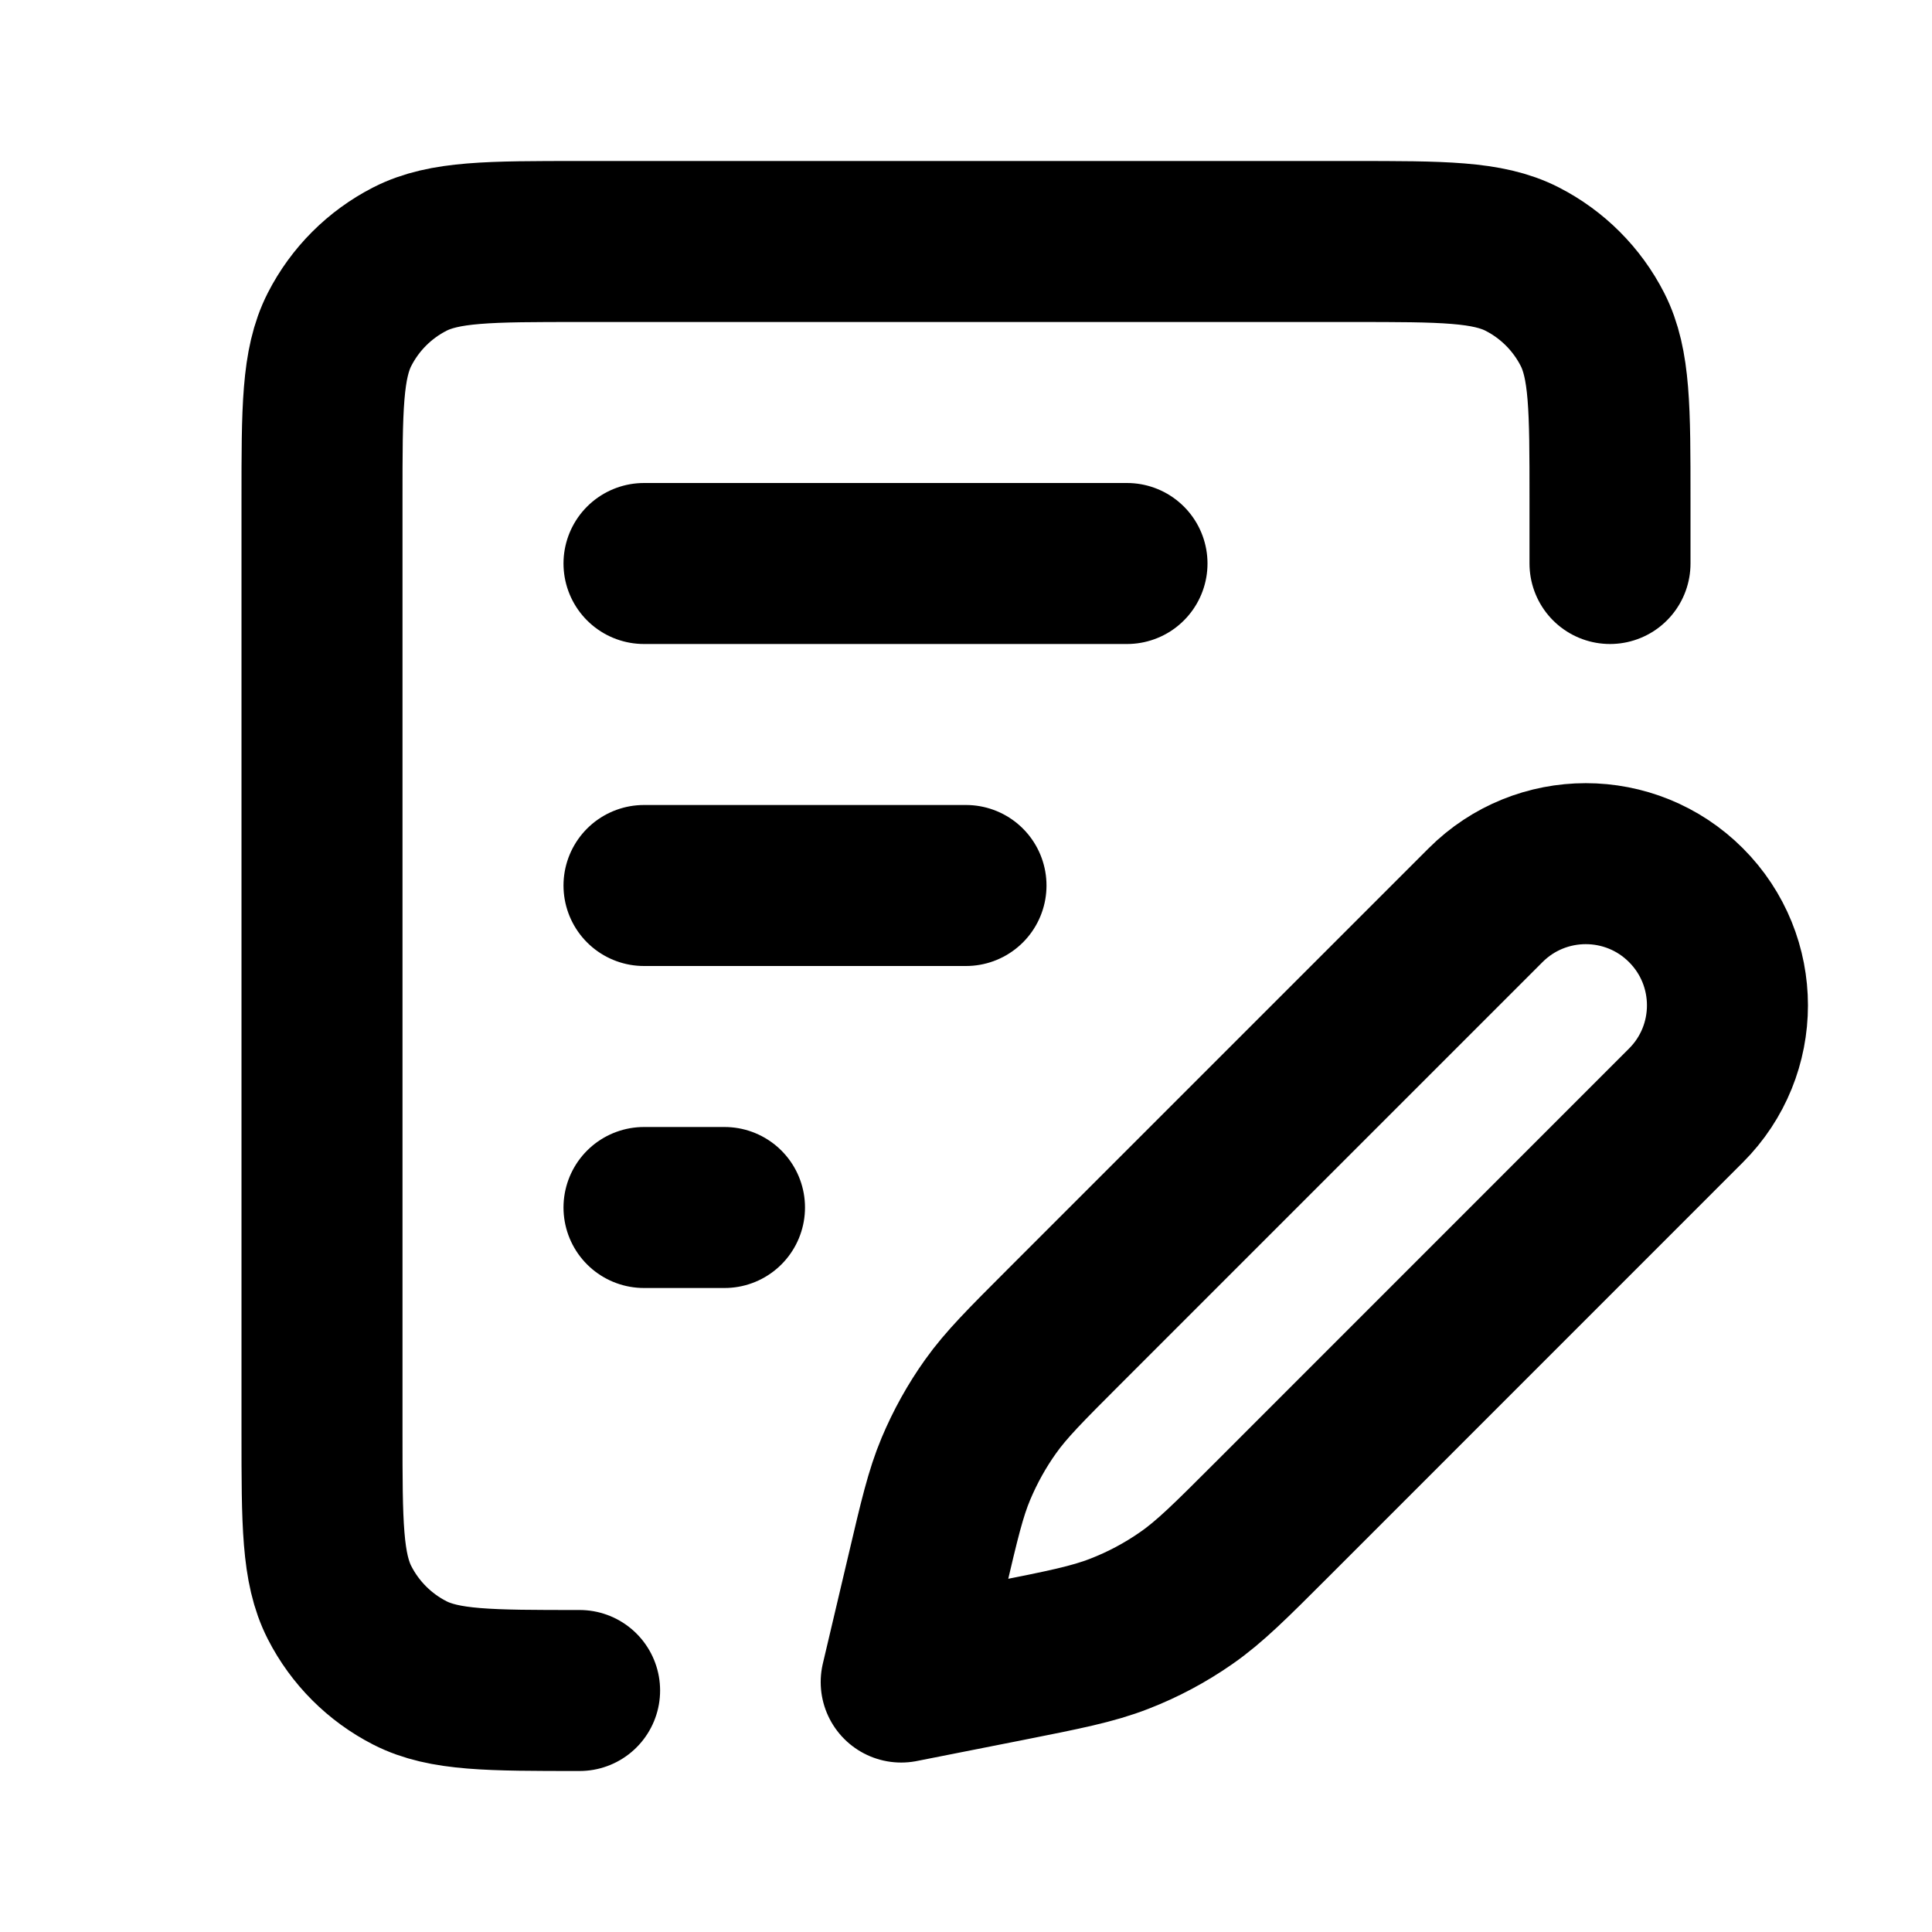
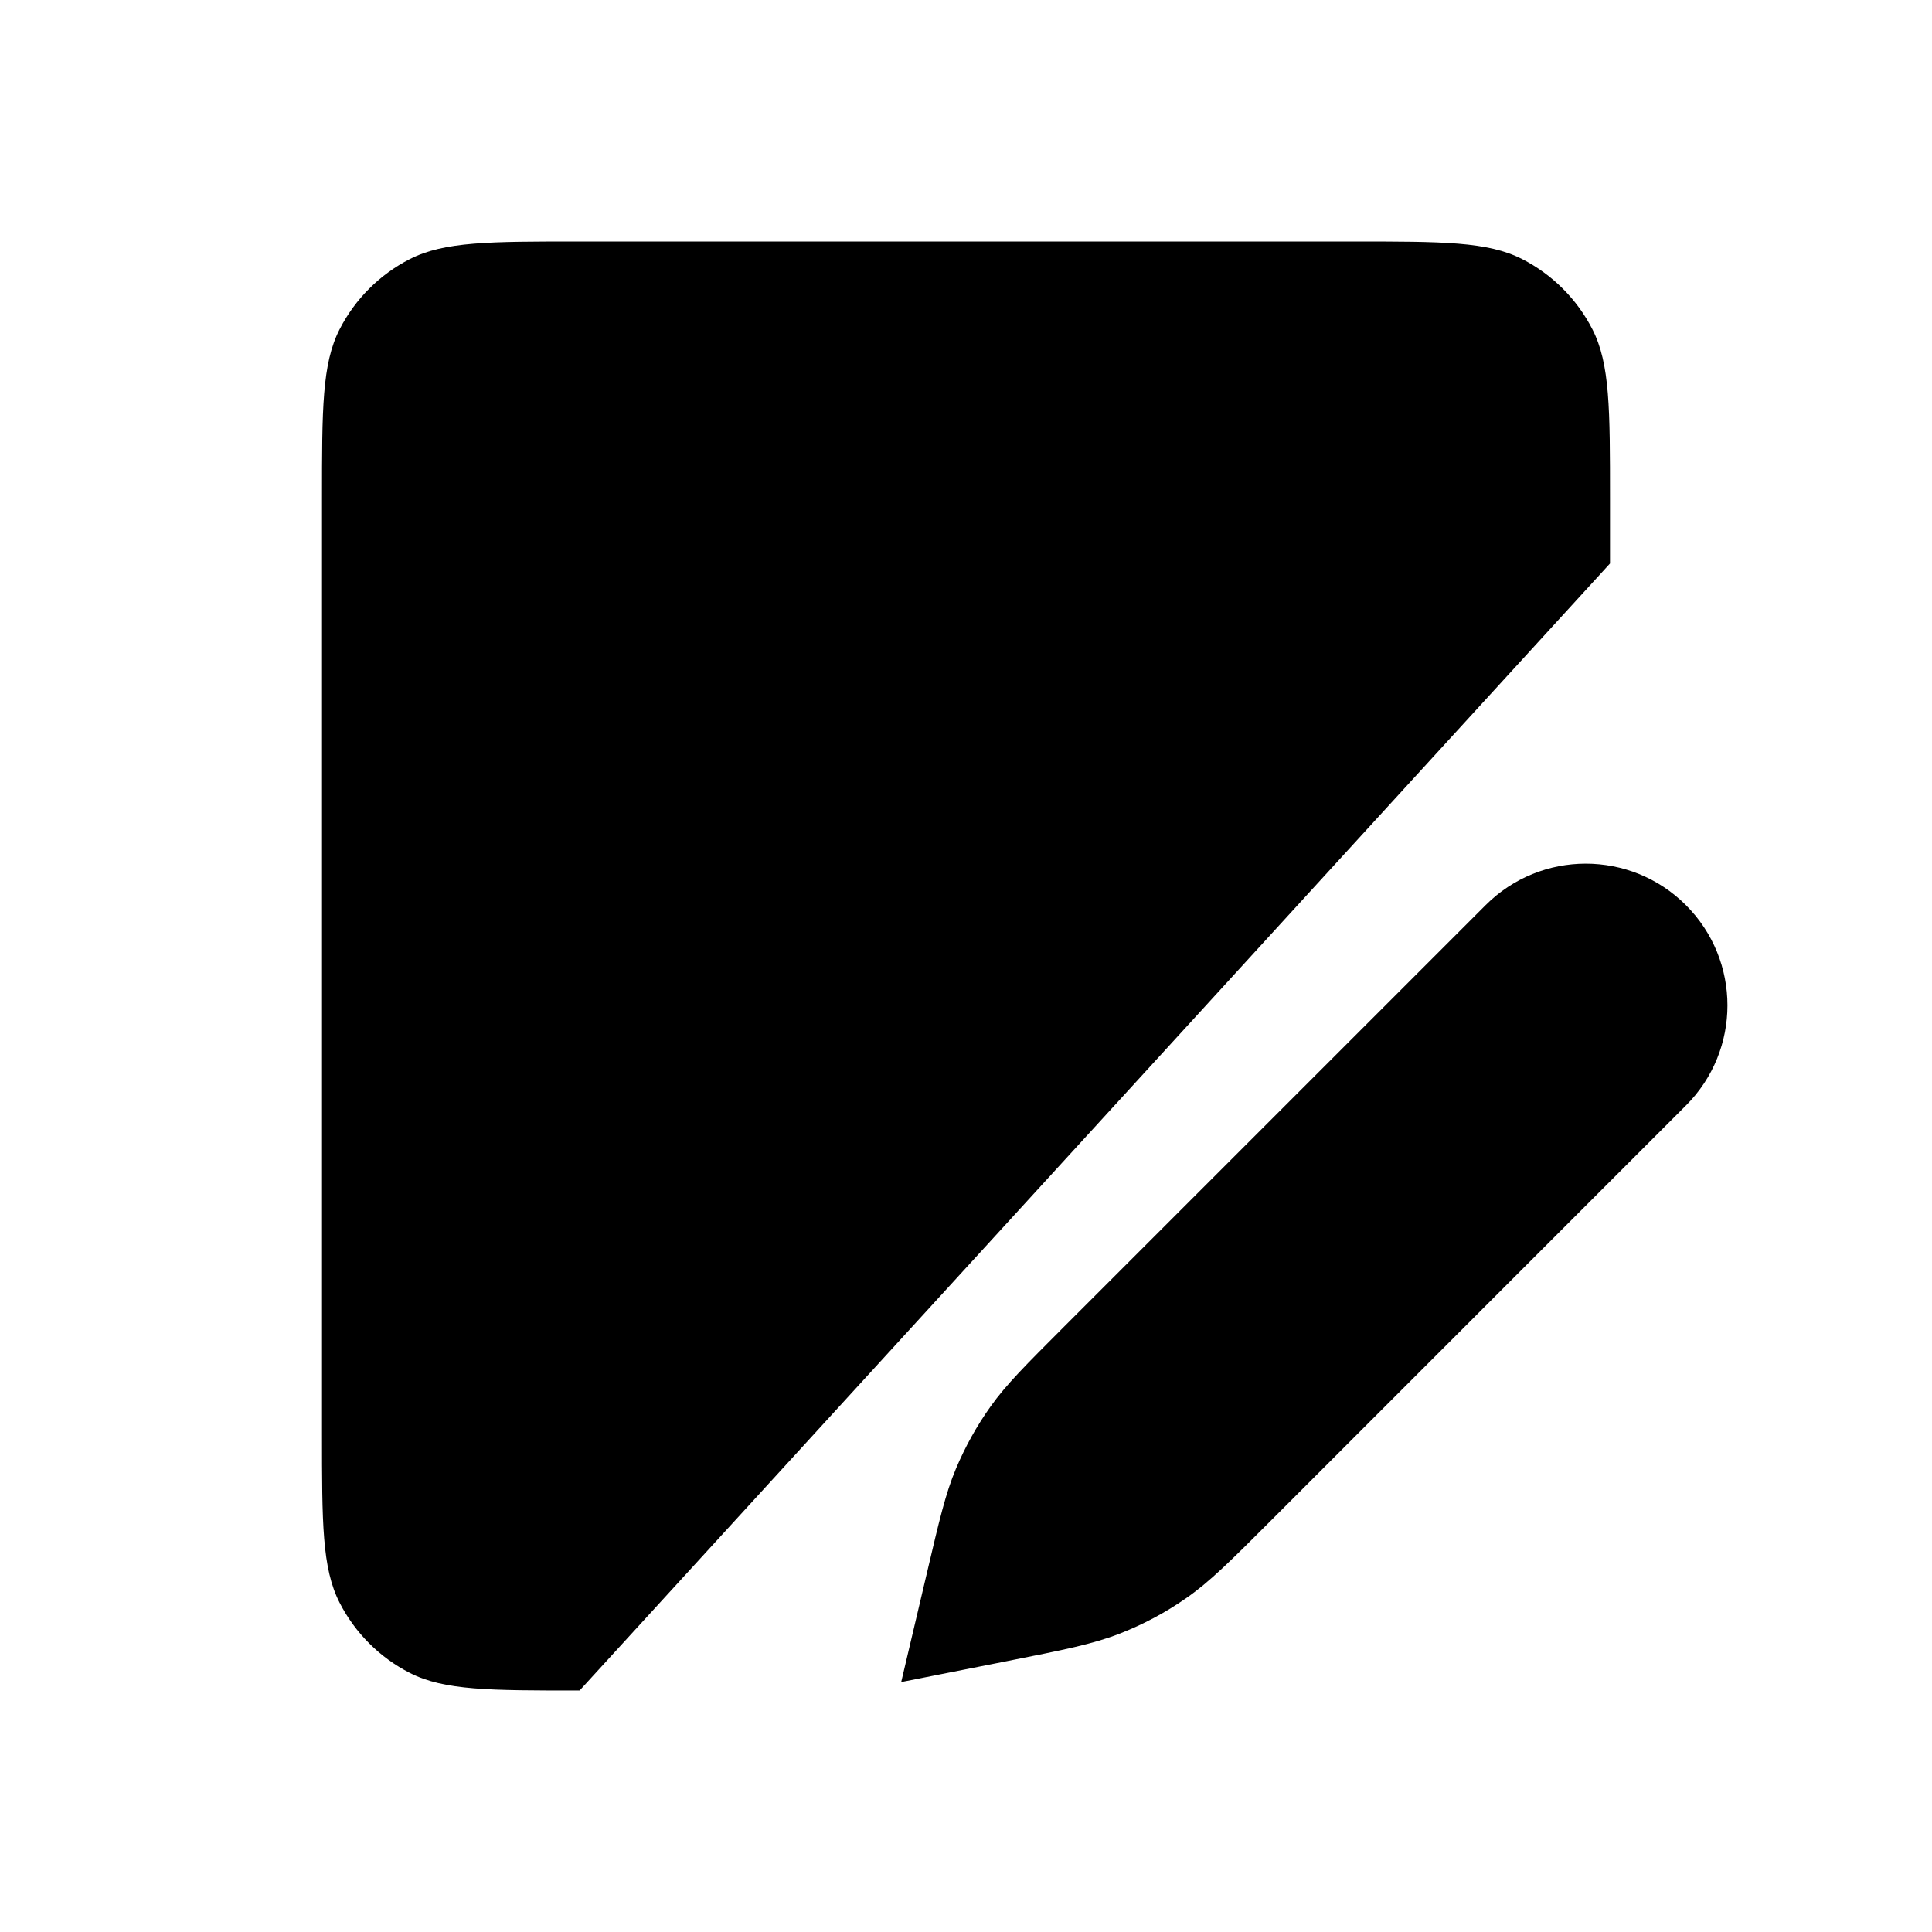
- <svg xmlns="http://www.w3.org/2000/svg" width="800px" height="800px" viewBox="0 0 24 24" fill="none">
-   <path d="M7.2 21C6.08 21 5.52 21 5.092 20.782C4.716 20.59 4.41 20.284 4.218 19.908C4 19.48 4 18.92 4 17.8V6.2C4 5.08 4 4.52 4.218 4.092C4.41 3.716 4.716 3.41 5.092 3.218C5.52 3 6.08 3 7.2 3H16.8C17.92 3 18.48 3 18.908 3.218C19.284 3.41 19.59 3.716 19.782 4.092C20 4.52 20 5.08 20 6.2V7M8 7H14M8 15H9M8 11H12M11.195 20.895L12.51 20.635C13.22 20.494 13.574 20.424 13.905 20.295C14.199 20.181 14.478 20.032 14.736 19.852C15.028 19.649 15.284 19.393 15.795 18.882L20.943 13.733C21.631 13.046 21.631 11.932 20.943 11.244C20.256 10.557 19.142 10.557 18.455 11.244L13.218 16.481C12.739 16.96 12.499 17.2 12.306 17.471C12.134 17.712 11.99 17.972 11.875 18.245C11.746 18.552 11.669 18.882 11.514 19.542L11.195 20.895Z" stroke="#000000" stroke-width="2" stroke-linecap="round" stroke-linejoin="round" />
+ <svg xmlns="http://www.w3.org/2000/svg" width="800px" height="800px" viewBox="0 0 24 24" class="fill-nord0 dark:fill-nord3">
+   <path d="M7.2 21C6.08 21 5.52 21 5.092 20.782C4.716 20.59 4.41 20.284 4.218 19.908C4 19.48 4 18.92 4 17.8V6.2C4 5.08 4 4.52 4.218 4.092C4.41 3.716 4.716 3.41 5.092 3.218C5.52 3 6.08 3 7.2 3H16.8C17.92 3 18.48 3 18.908 3.218C19.284 3.41 19.59 3.716 19.782 4.092C20 4.52 20 5.08 20 6.2V7M8 7H14M8 15H9M8 11H12M11.195 20.895L12.51 20.635C13.22 20.494 13.574 20.424 13.905 20.295C14.199 20.181 14.478 20.032 14.736 19.852C15.028 19.649 15.284 19.393 15.795 18.882L20.943 13.733C21.631 13.046 21.631 11.932 20.943 11.244C20.256 10.557 19.142 10.557 18.455 11.244L13.218 16.481C12.739 16.96 12.499 17.2 12.306 17.471C12.134 17.712 11.99 17.972 11.875 18.245C11.746 18.552 11.669 18.882 11.514 19.542L11.195 20.895Z" stroke-width="2" stroke-linecap="round" stroke-linejoin="round" />
</svg>
